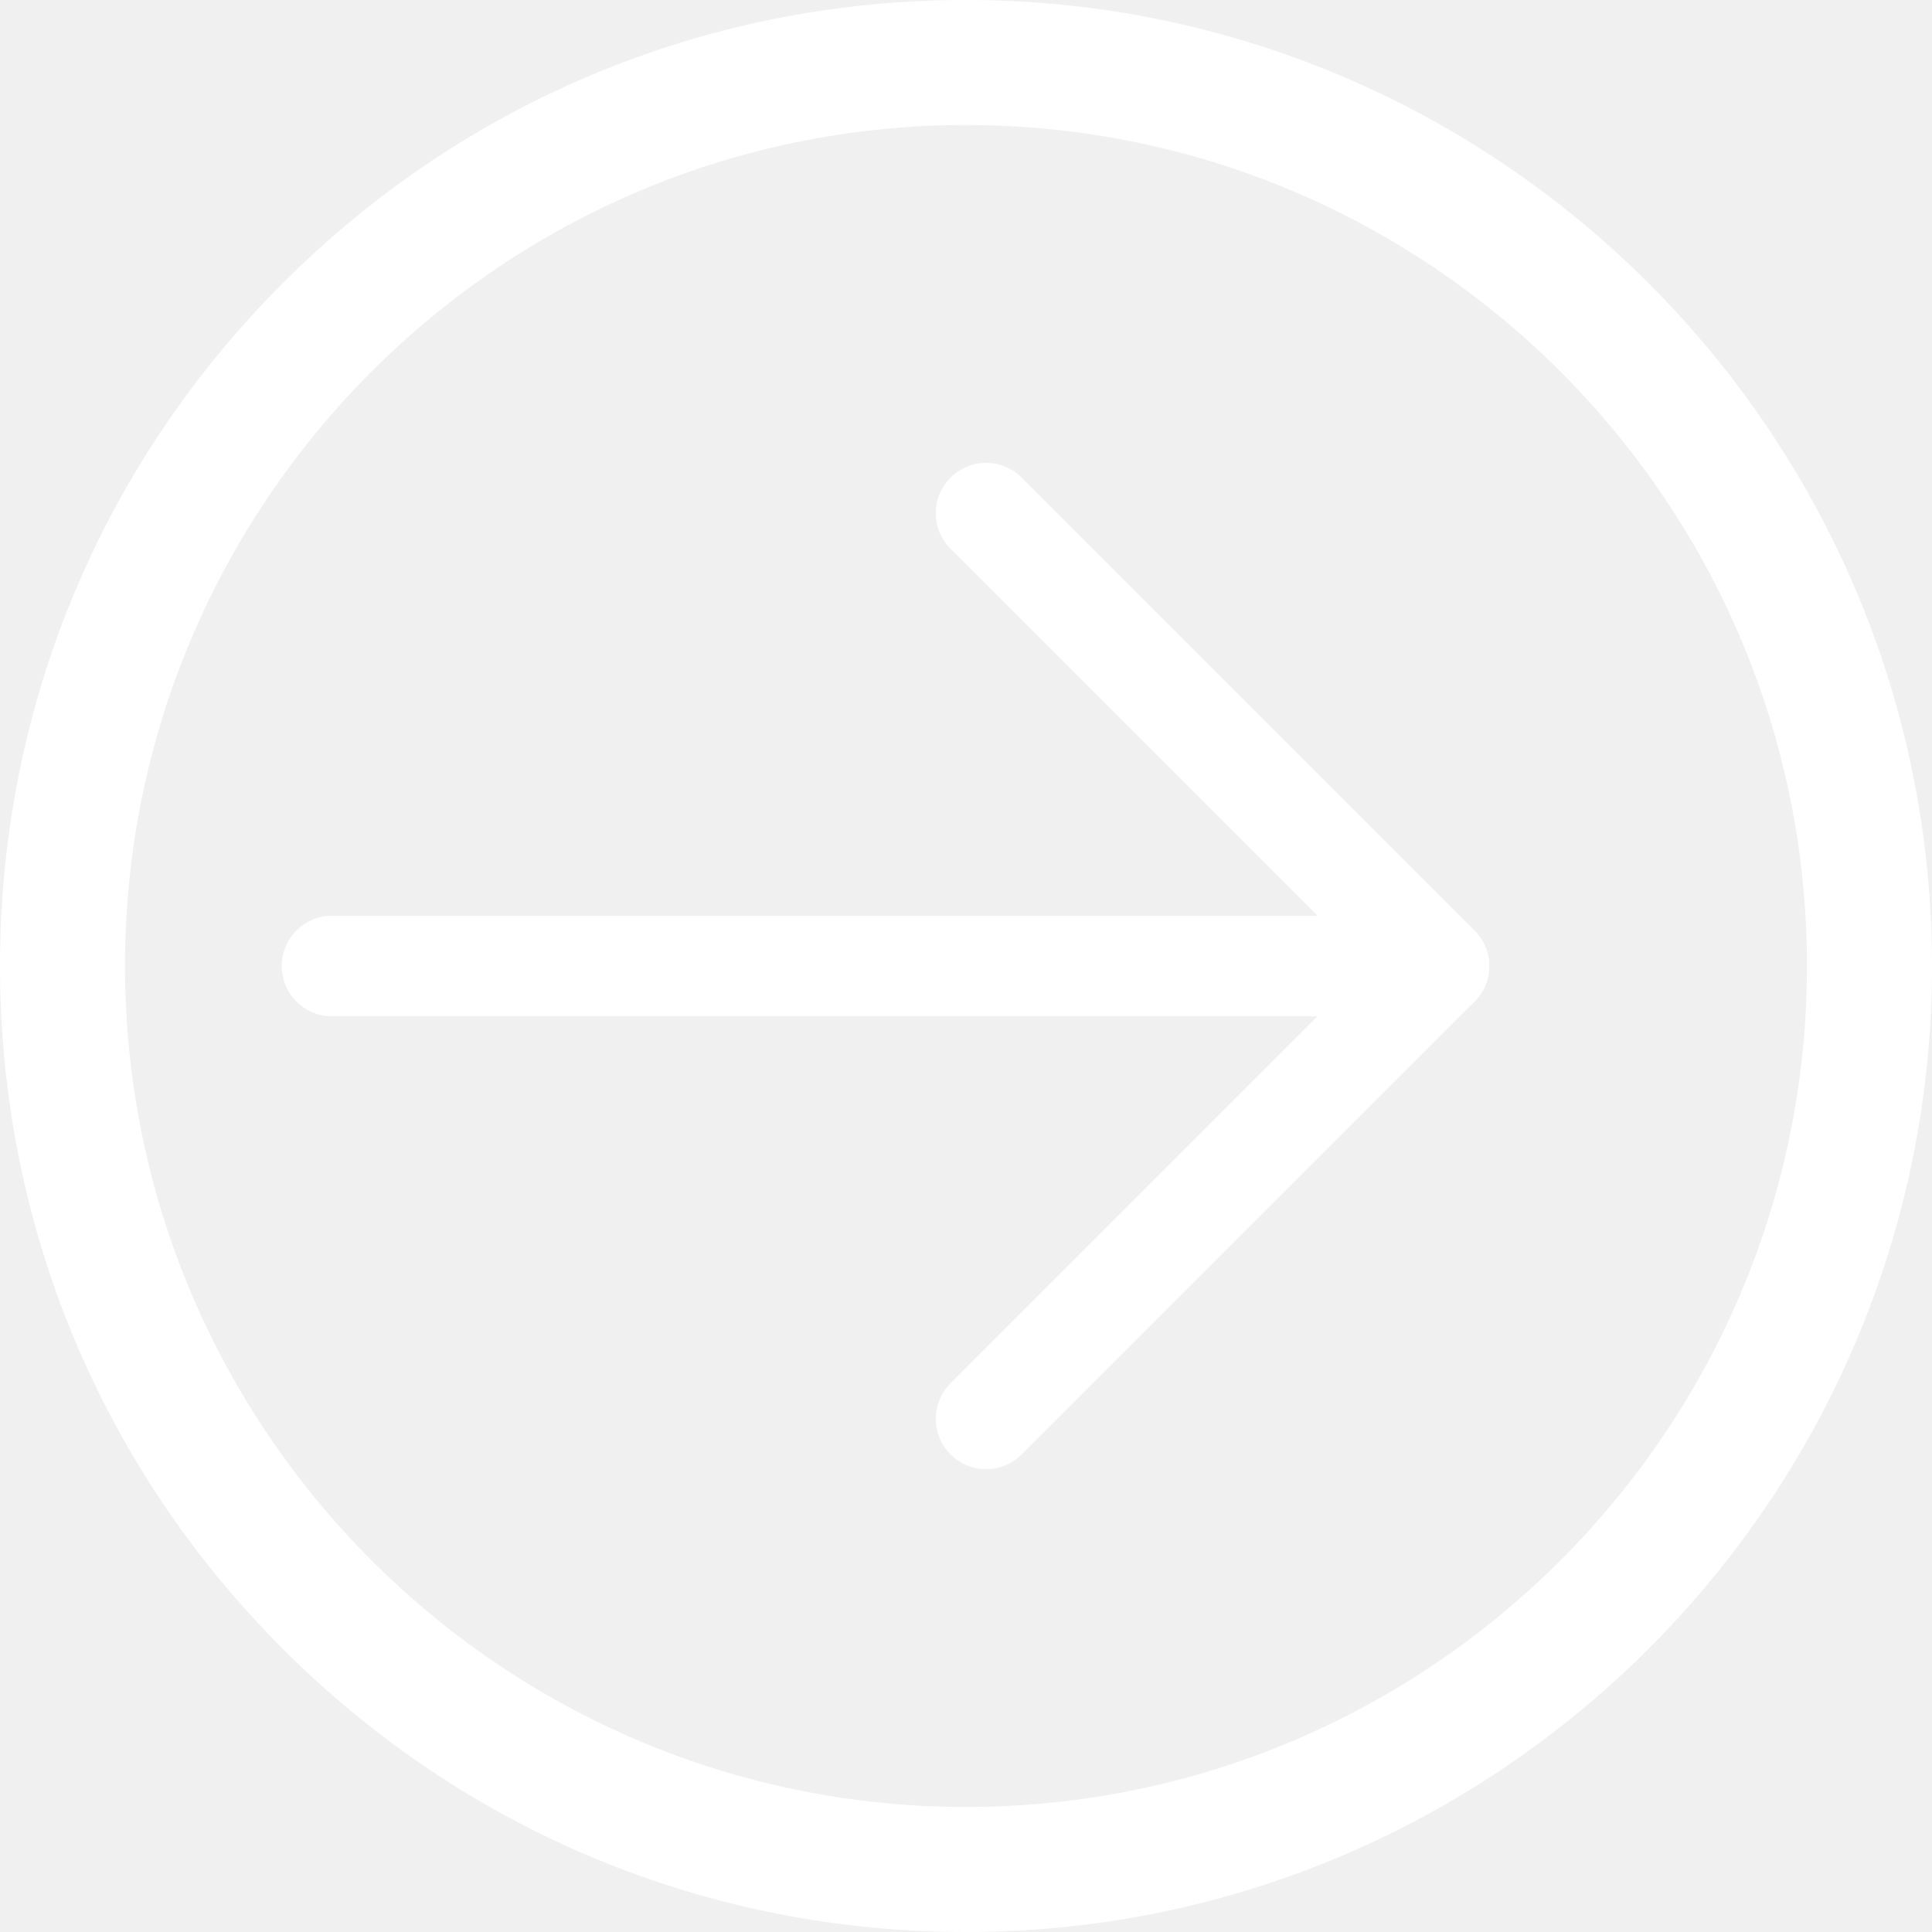
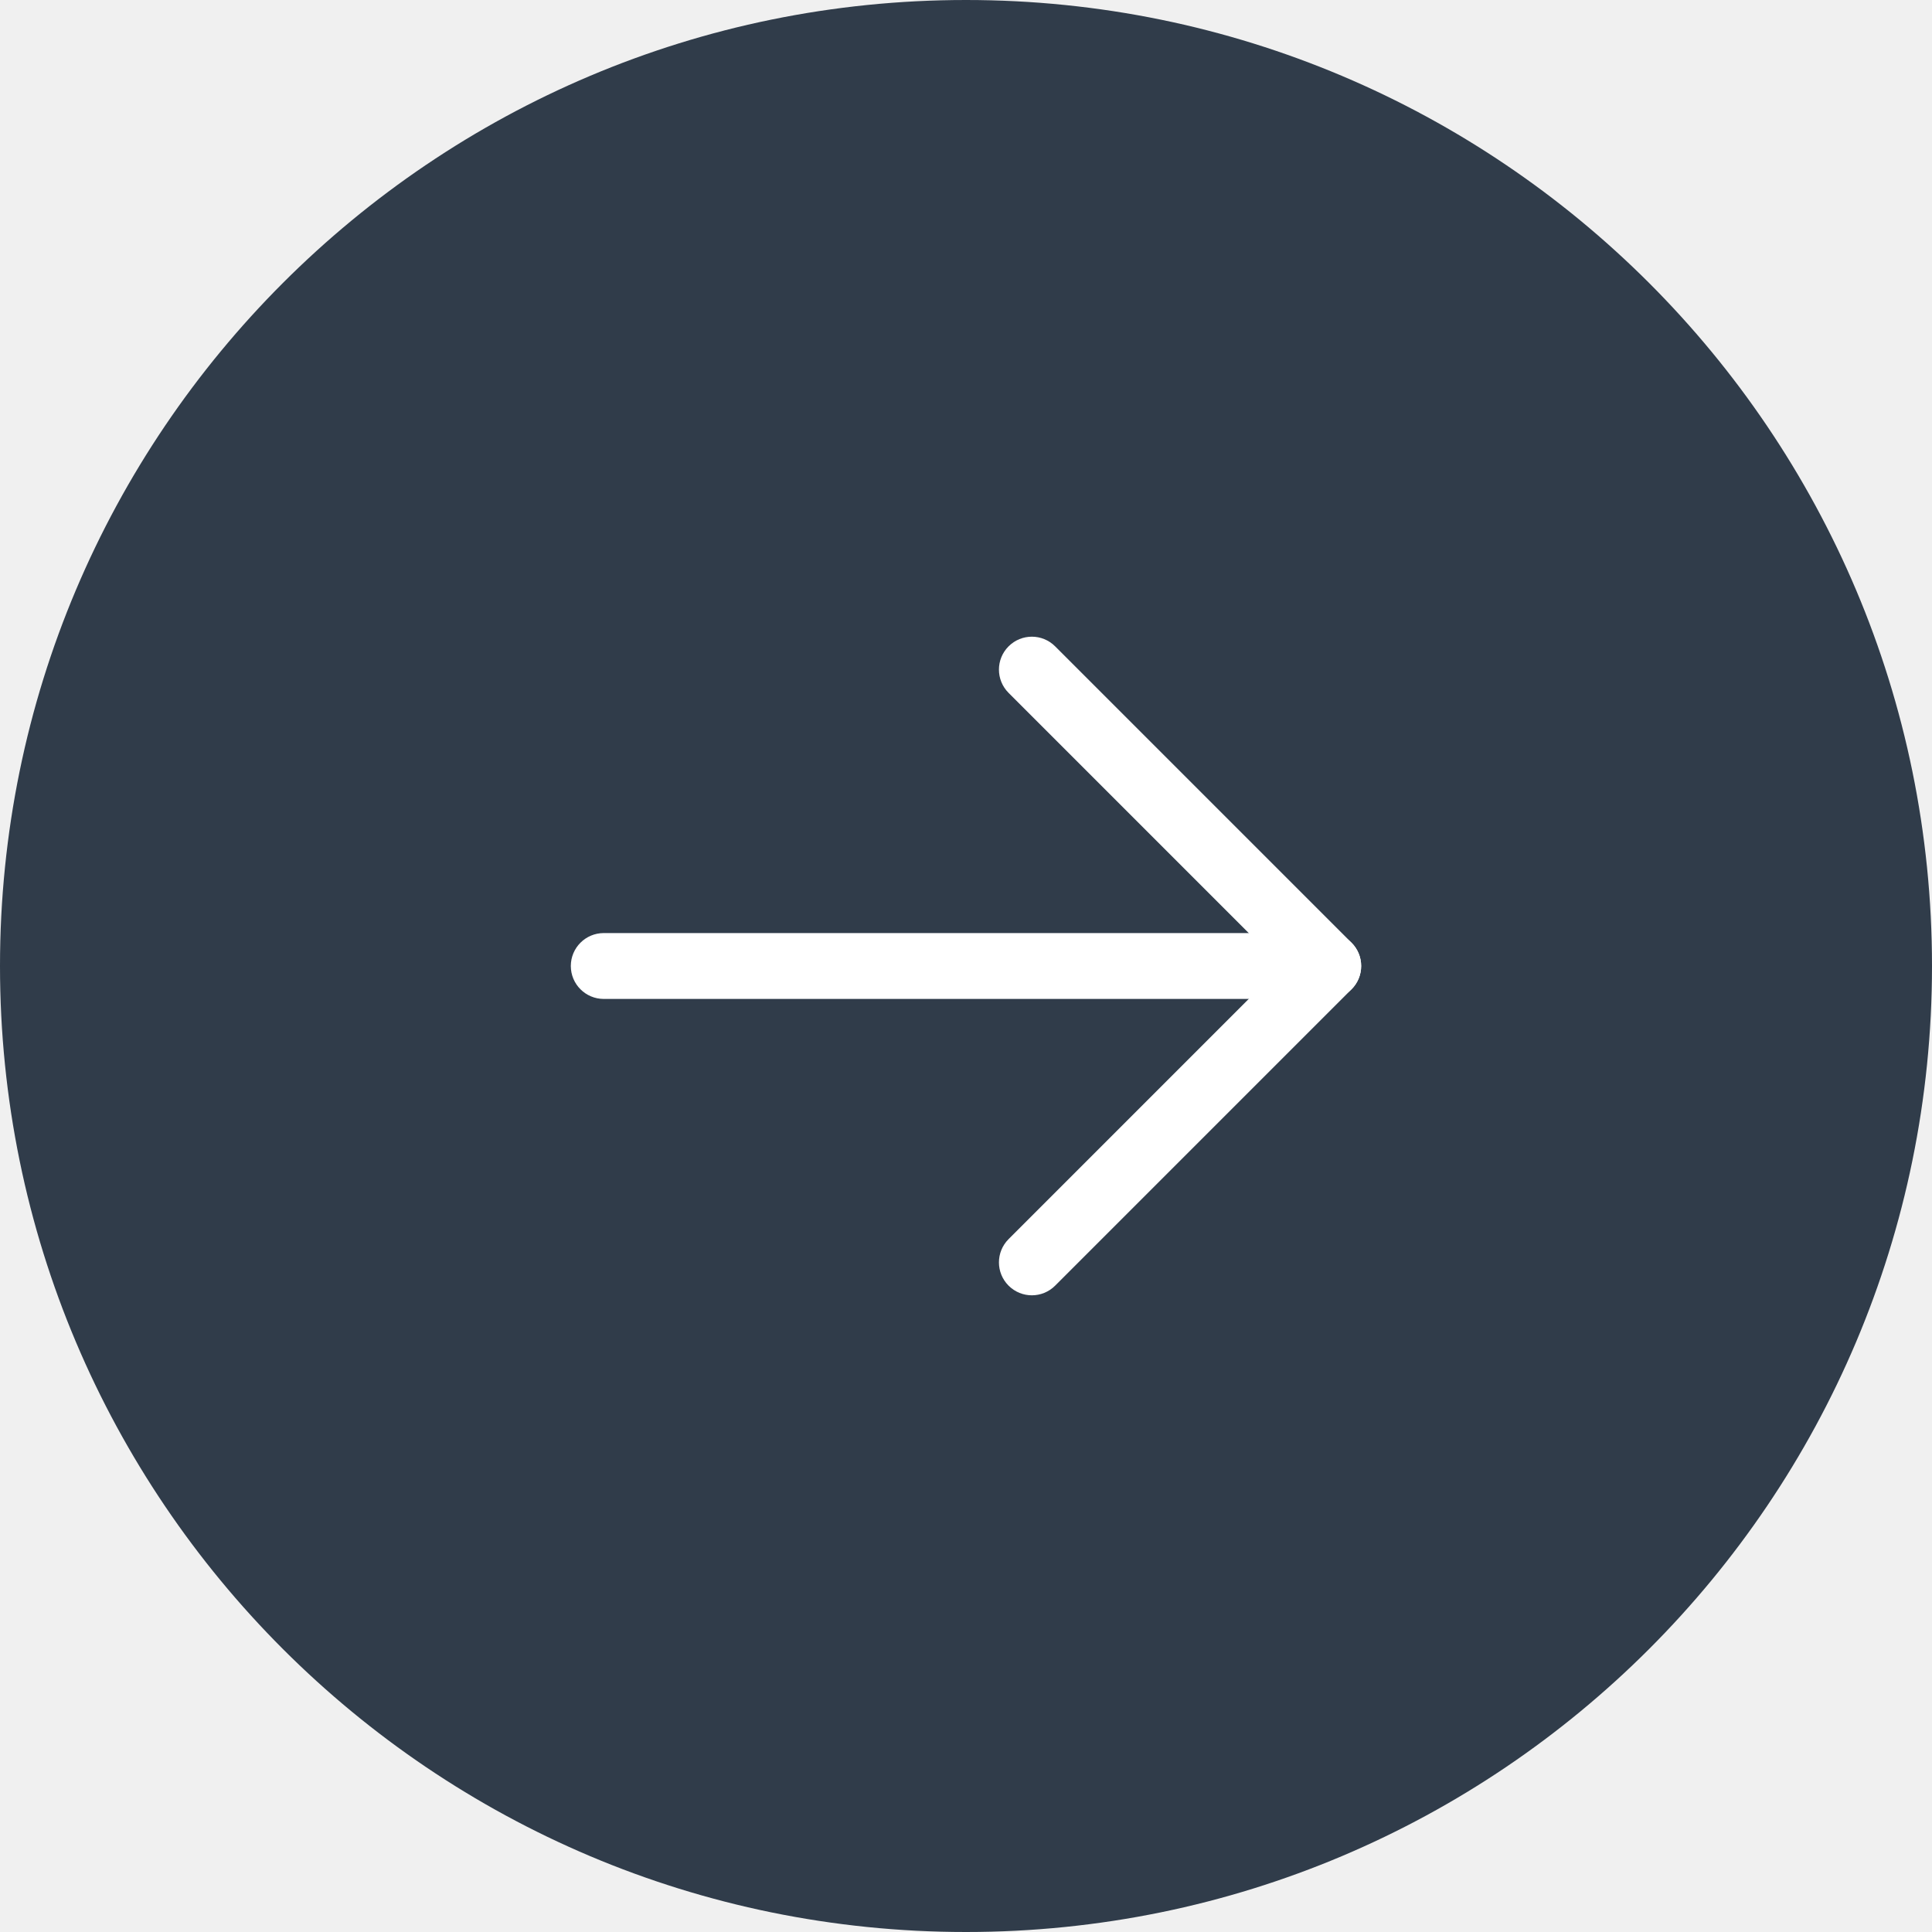
- <svg xmlns="http://www.w3.org/2000/svg" width="24" height="24" viewBox="0 0 24 24" fill="none">
-   <path fill-rule="evenodd" clip-rule="evenodd" d="M18.5 12C18.5 11.655 18.22 11.375 17.875 11.375H4.125C3.78 11.375 3.5 11.655 3.5 12C3.5 12.345 3.78 12.625 4.125 12.625H17.875C18.22 12.625 18.5 12.345 18.5 12Z" fill="white" />
-   <path fill-rule="evenodd" clip-rule="evenodd" d="M11.808 5.933C11.564 6.177 11.564 6.573 11.808 6.817L16.991 12L11.808 17.183C11.564 17.427 11.564 17.823 11.808 18.067C12.052 18.311 12.448 18.311 12.692 18.067L18.317 12.442C18.561 12.198 18.561 11.802 18.317 11.558L12.692 5.933C12.448 5.689 12.052 5.689 11.808 5.933Z" fill="white" />
-   <path d="M3.855 3.855C6.032 1.677 8.922 0.48 12 0.48C18.35 0.48 23.52 5.65 23.52 12C23.52 18.35 18.35 23.52 12 23.52C8.922 23.52 6.032 22.323 3.855 20.145C1.677 17.968 0.48 15.078 0.48 12C0.48 8.922 1.677 6.032 3.855 3.855ZM12 22.927C18.027 22.927 22.927 18.027 22.927 12C22.927 5.973 18.027 1.073 12 1.073C5.973 1.073 1.073 5.973 1.073 12C1.073 18.027 5.973 22.927 12 22.927Z" fill="white" />
-   <path fill-rule="evenodd" clip-rule="evenodd" d="M24 12C24 5.385 18.615 0 12 0C8.795 0 5.783 1.247 3.515 3.515C1.247 5.783 5.36442e-07 8.795 5.36442e-07 12C5.36442e-07 15.205 1.247 18.217 3.515 20.485C5.783 22.753 8.795 24 12 24C18.615 24 24 18.615 24 12ZM12 1.553C17.762 1.553 22.447 6.238 22.447 12C22.447 17.762 17.762 22.447 12 22.447C6.238 22.447 1.553 17.762 1.553 12C1.553 6.238 6.238 1.553 12 1.553Z" fill="white" />
+ <svg xmlns="http://www.w3.org/2000/svg" width="44" height="44" viewBox="0 0 44 44" fill="none">
+   <rect width="44" height="44" rx="22" fill="#303C4A" />
+   <path fill-rule="evenodd" clip-rule="evenodd" d="M13 22C13 21.586 13.336 21.25 13.75 21.25H30.25C30.664 21.25 31 21.586 31 22C31 22.414 30.664 22.75 30.25 22.75H13.75C13.336 22.75 13 22.414 13 22Z" fill="white" />
+   <path fill-rule="evenodd" clip-rule="evenodd" d="M22.97 14.72C23.263 14.427 23.737 14.427 24.03 14.72L30.78 21.47C31.073 21.763 31.073 22.237 30.78 22.53L24.03 29.28C23.737 29.573 23.263 29.573 22.97 29.28C22.677 28.987 22.677 28.513 22.97 28.22L29.189 22L22.97 15.78C22.677 15.487 22.677 15.013 22.97 14.72Z" fill="white" />
</svg>
